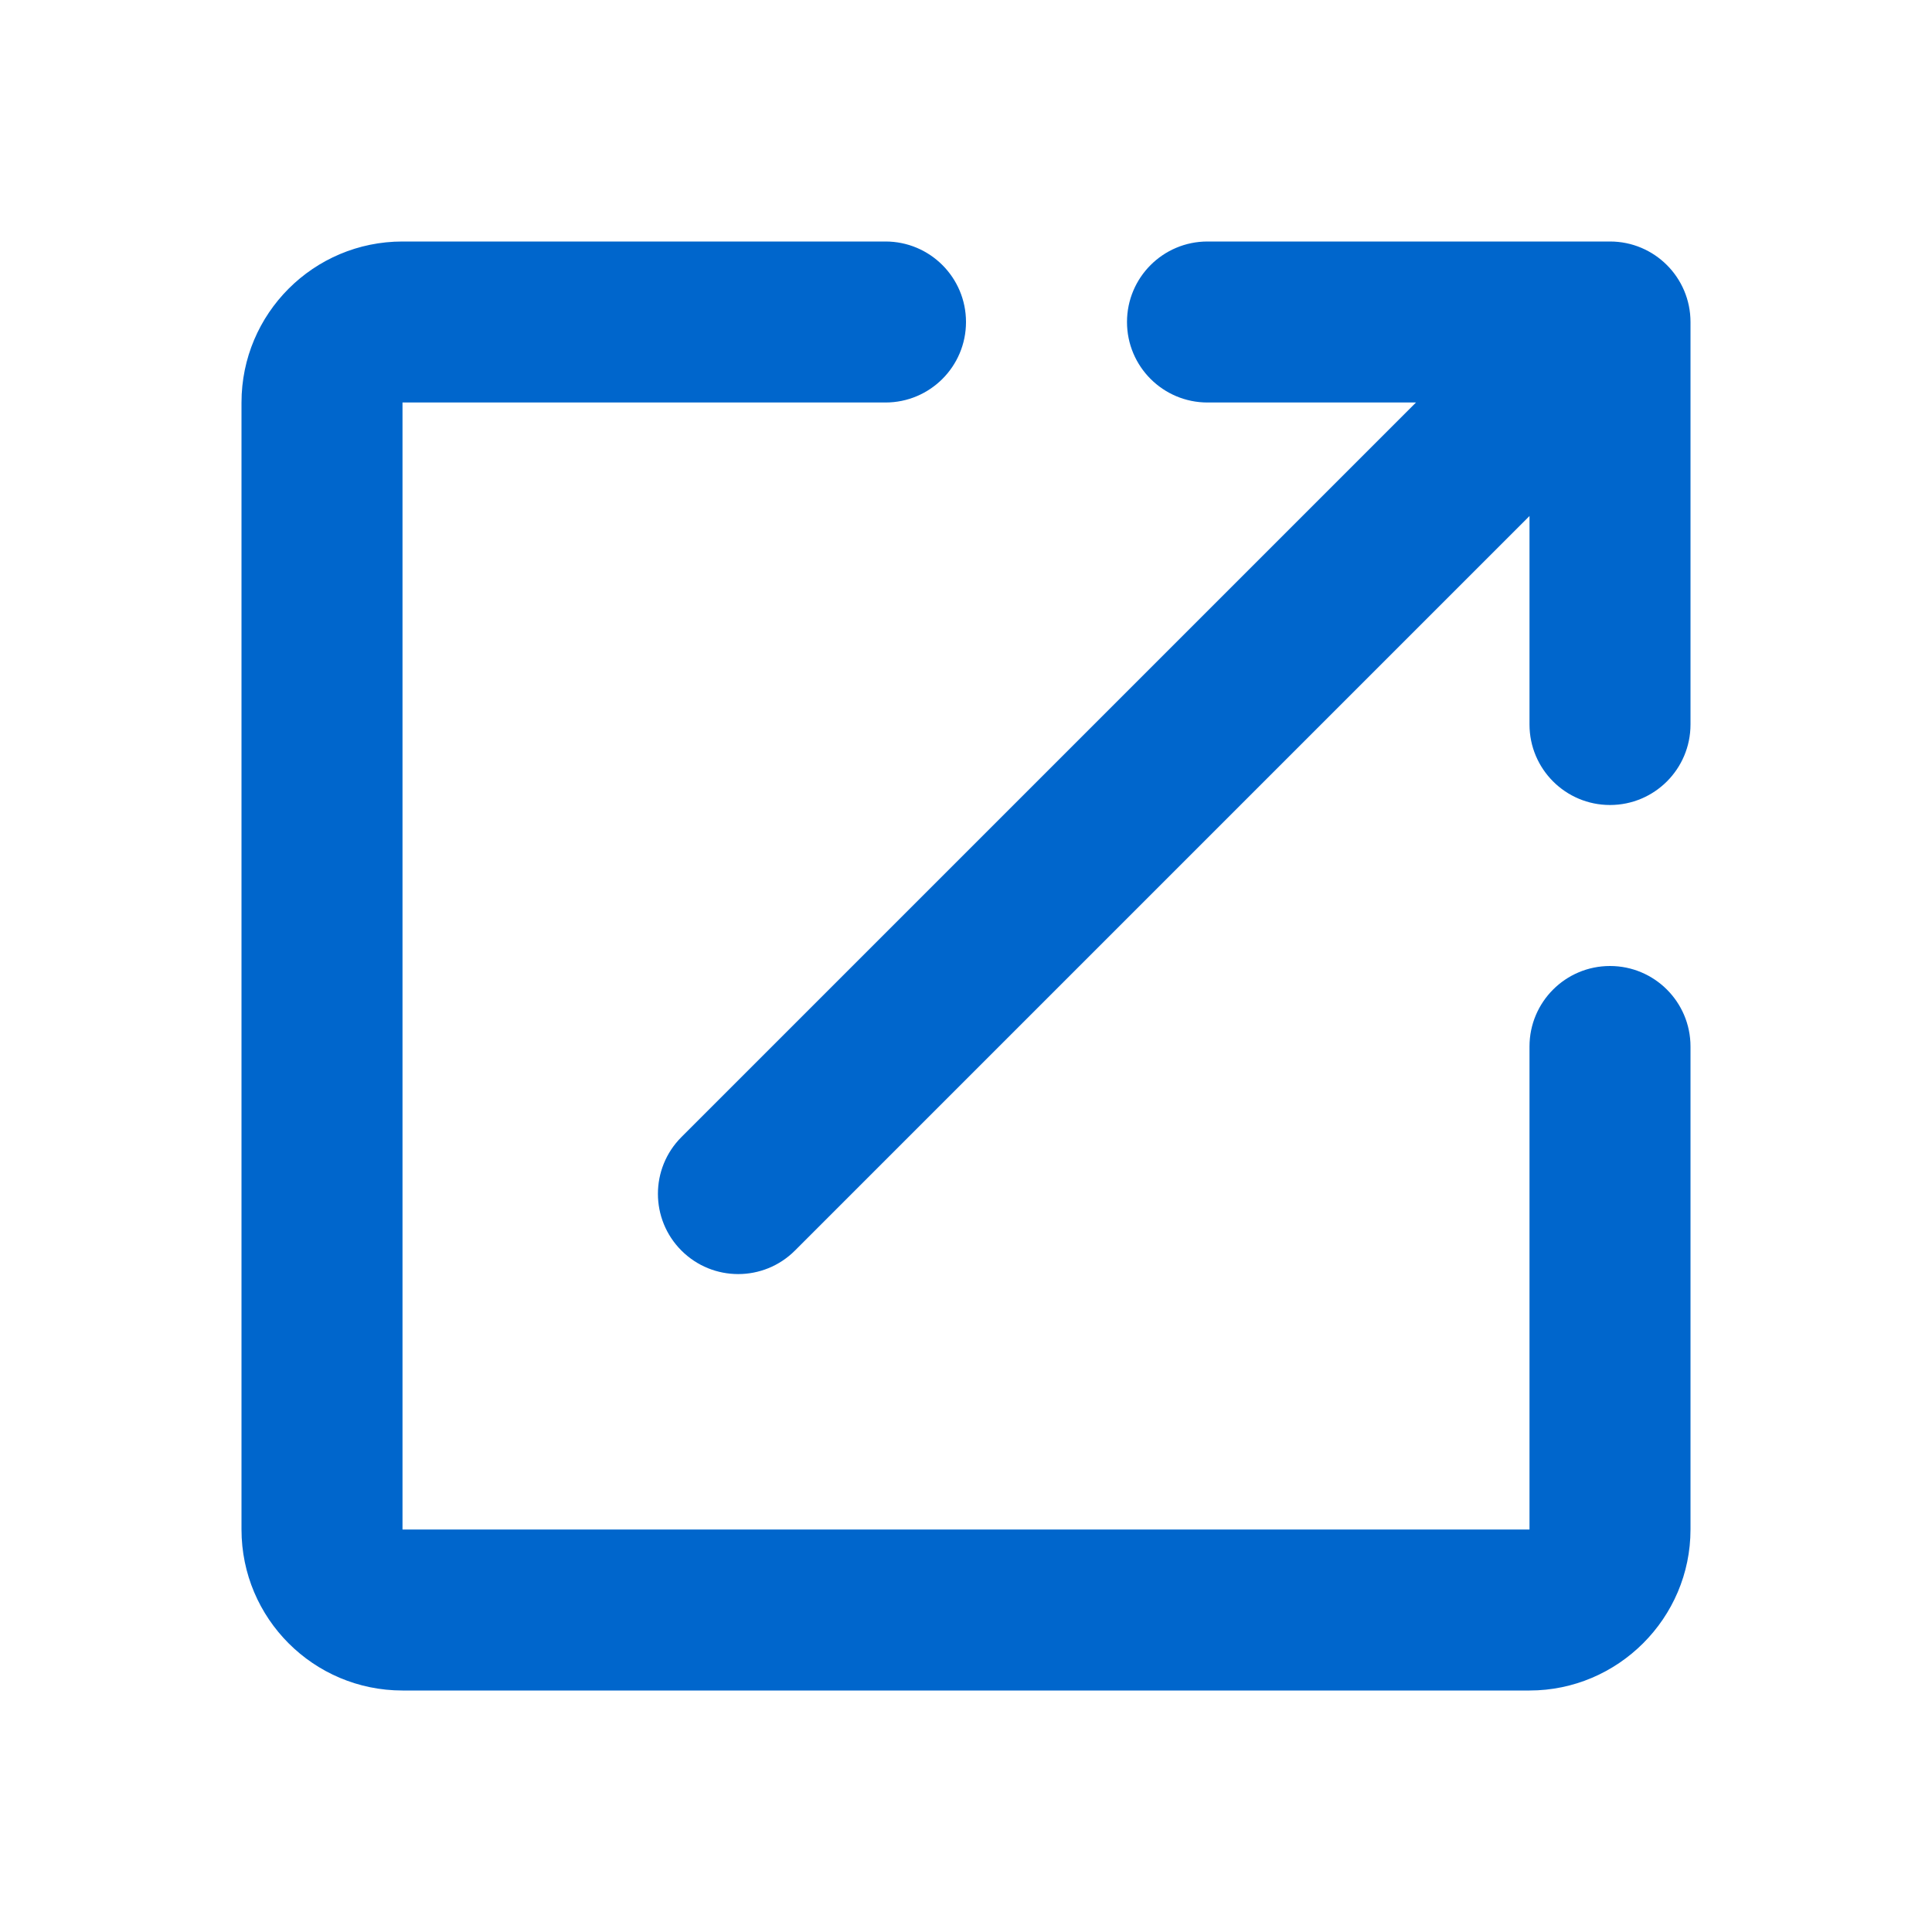
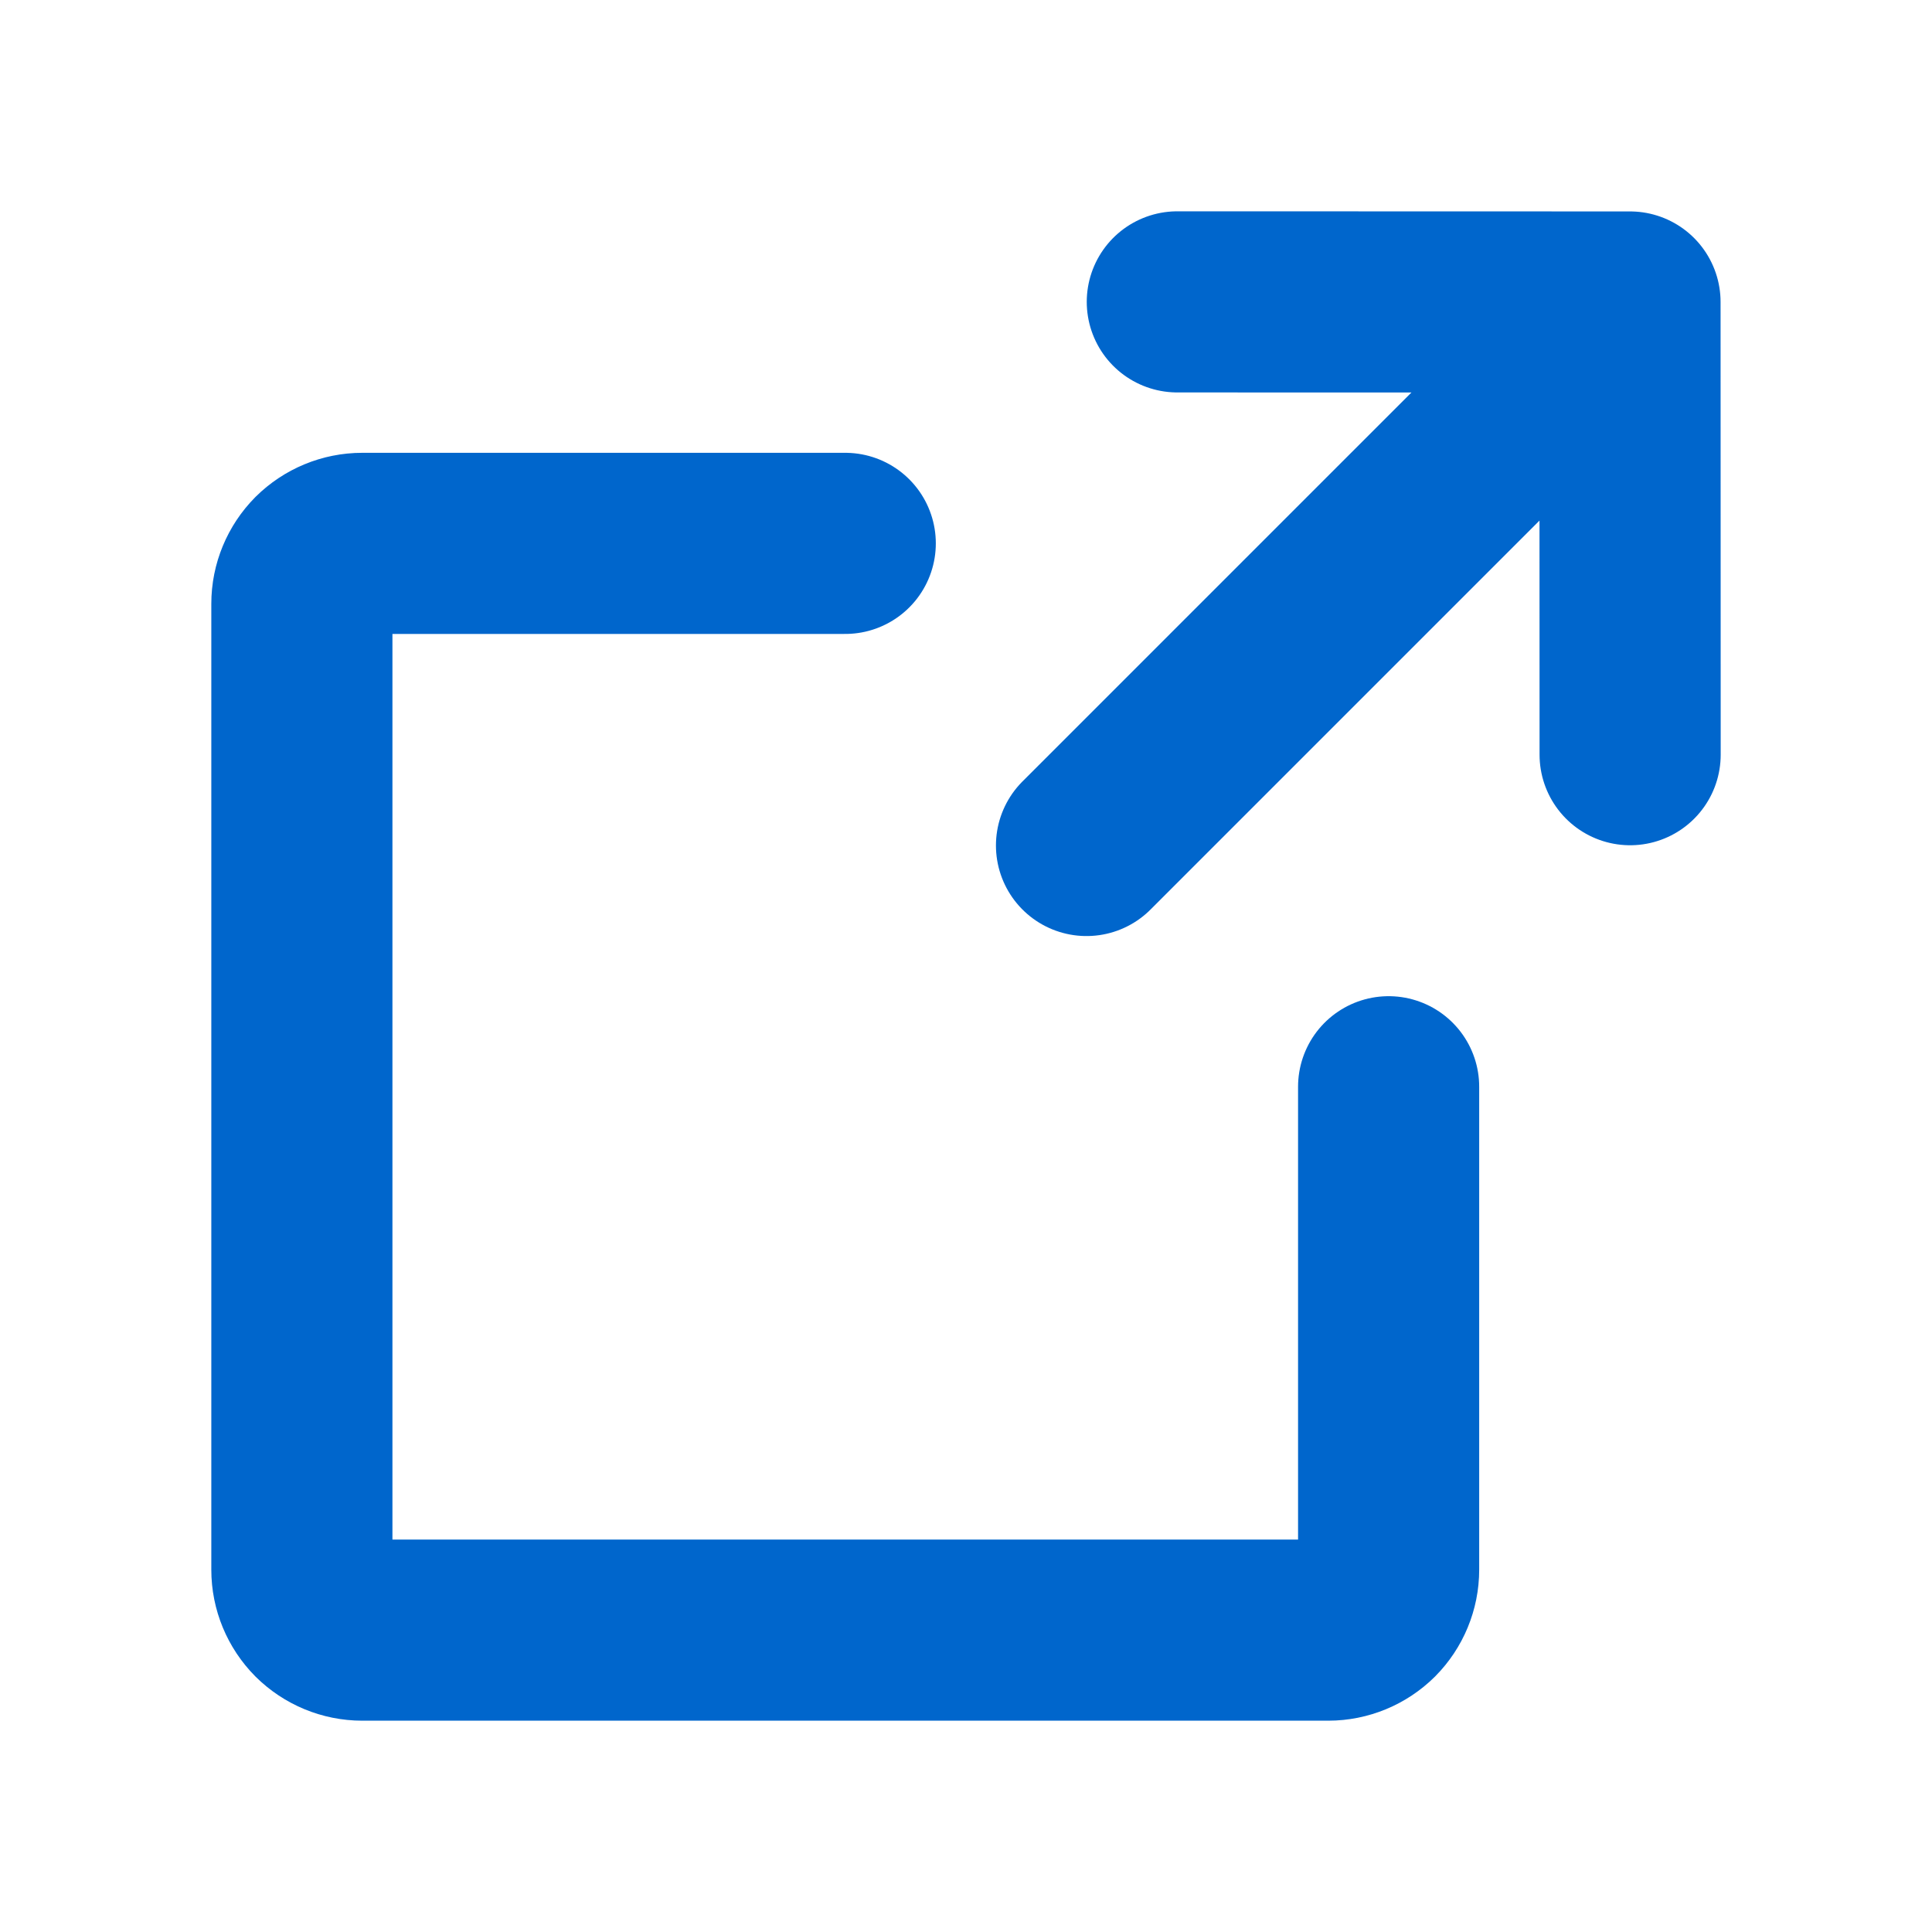
- <svg xmlns="http://www.w3.org/2000/svg" width="24" height="24" viewBox="0 0 24 24">
-   <path fill="#0066cc" fill-rule="evenodd" d="M19 19H5V5h6a1 1 0 0 0 0-2H5a2 2 0 0 0-2 2v14a2 2 0 0 0 2 2h14c1.1 0 2-.9 2-2v-6a1 1 0 0 0-2 0v6zM14 4a1 1 0 0 0 1 1h2.59l-9.125 9.125a.997.997 0 1 0 1.41 1.41L19 6.41V9a1 1 0 0 0 2 0V4a1 1 0 0 0-1-1h-5a1 1 0 0 0-1 1z" />
+ <svg xmlns="http://www.w3.org/2000/svg" width="16" height="16" viewBox="0 0 16 16" fill="none">
+   <path d="M13.5 6.25L13.499 2.501L9.75 2.5M8.998 7.002L13.498 2.502M11.5 9V13C11.5 13.133 11.447 13.26 11.354 13.354C11.26 13.447 11.133 13.5 11 13.5H3C2.867 13.5 2.74 13.447 2.646 13.354C2.553 13.26 2.5 13.133 2.5 13V5C2.5 4.867 2.553 4.74 2.646 4.646C2.74 4.553 2.867 4.5 3 4.5H7" stroke="#0066CC" stroke-width="1.5" stroke-linecap="round" stroke-linejoin="round" />
</svg>
